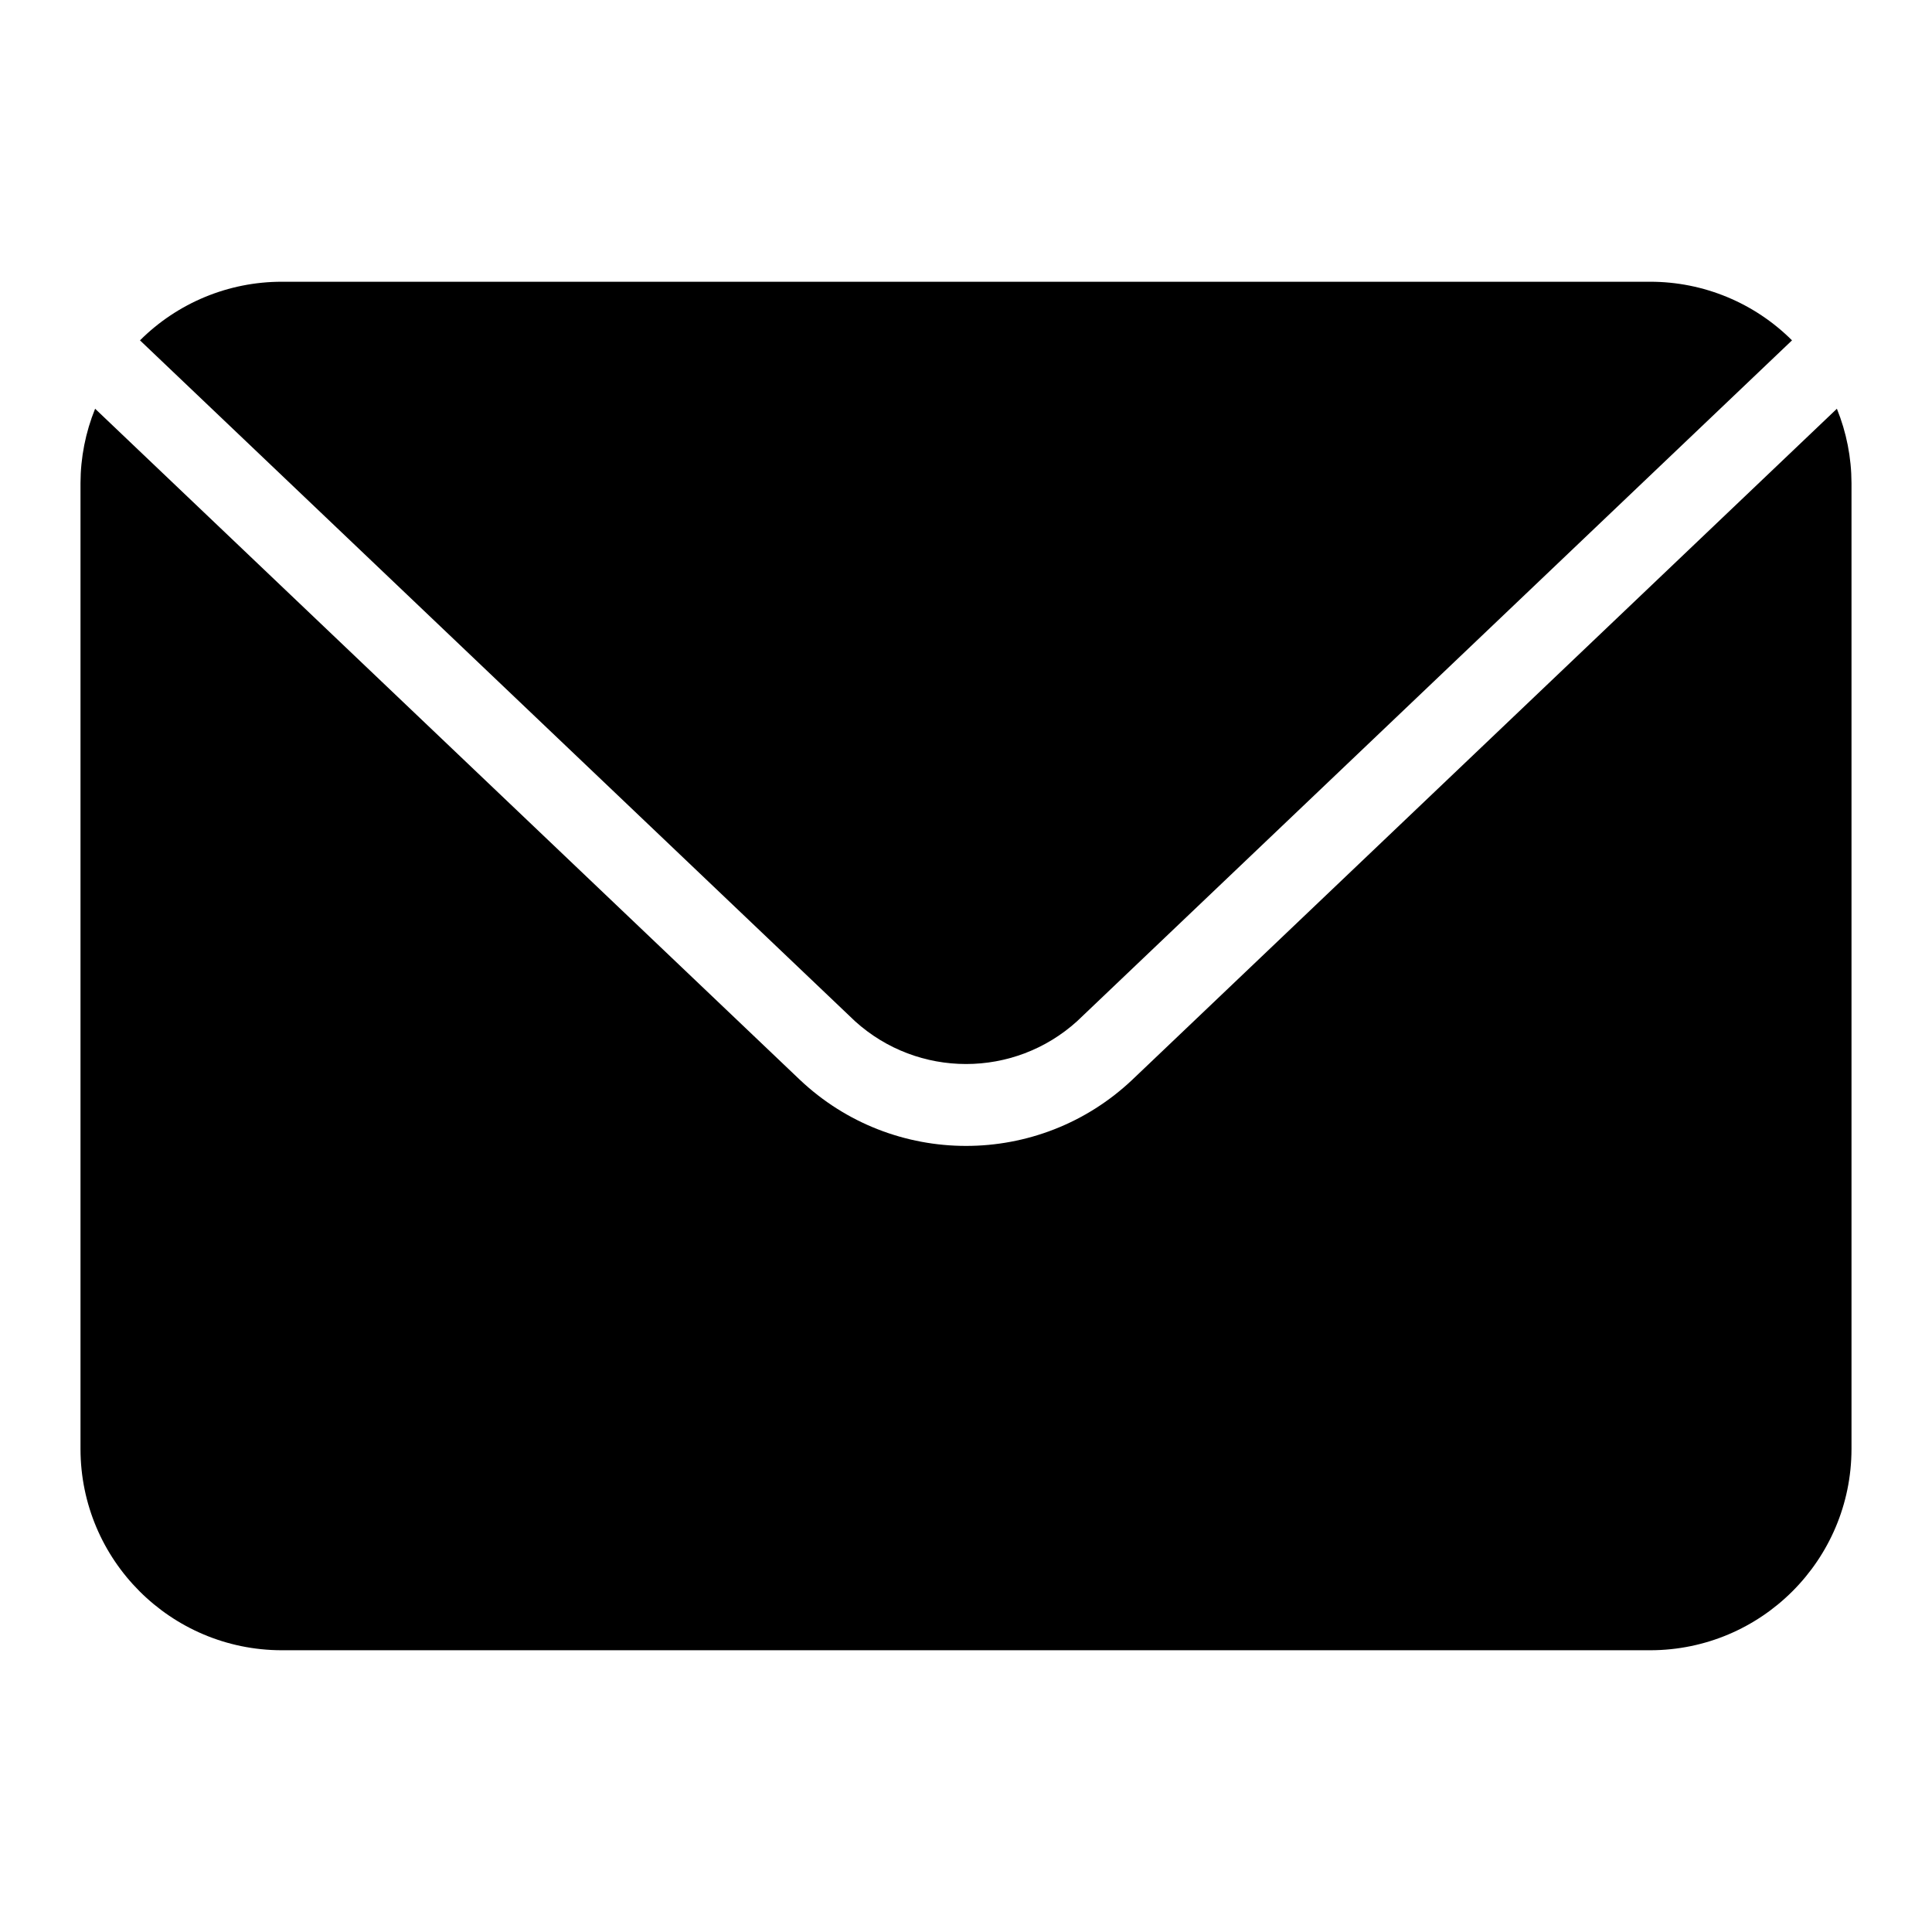
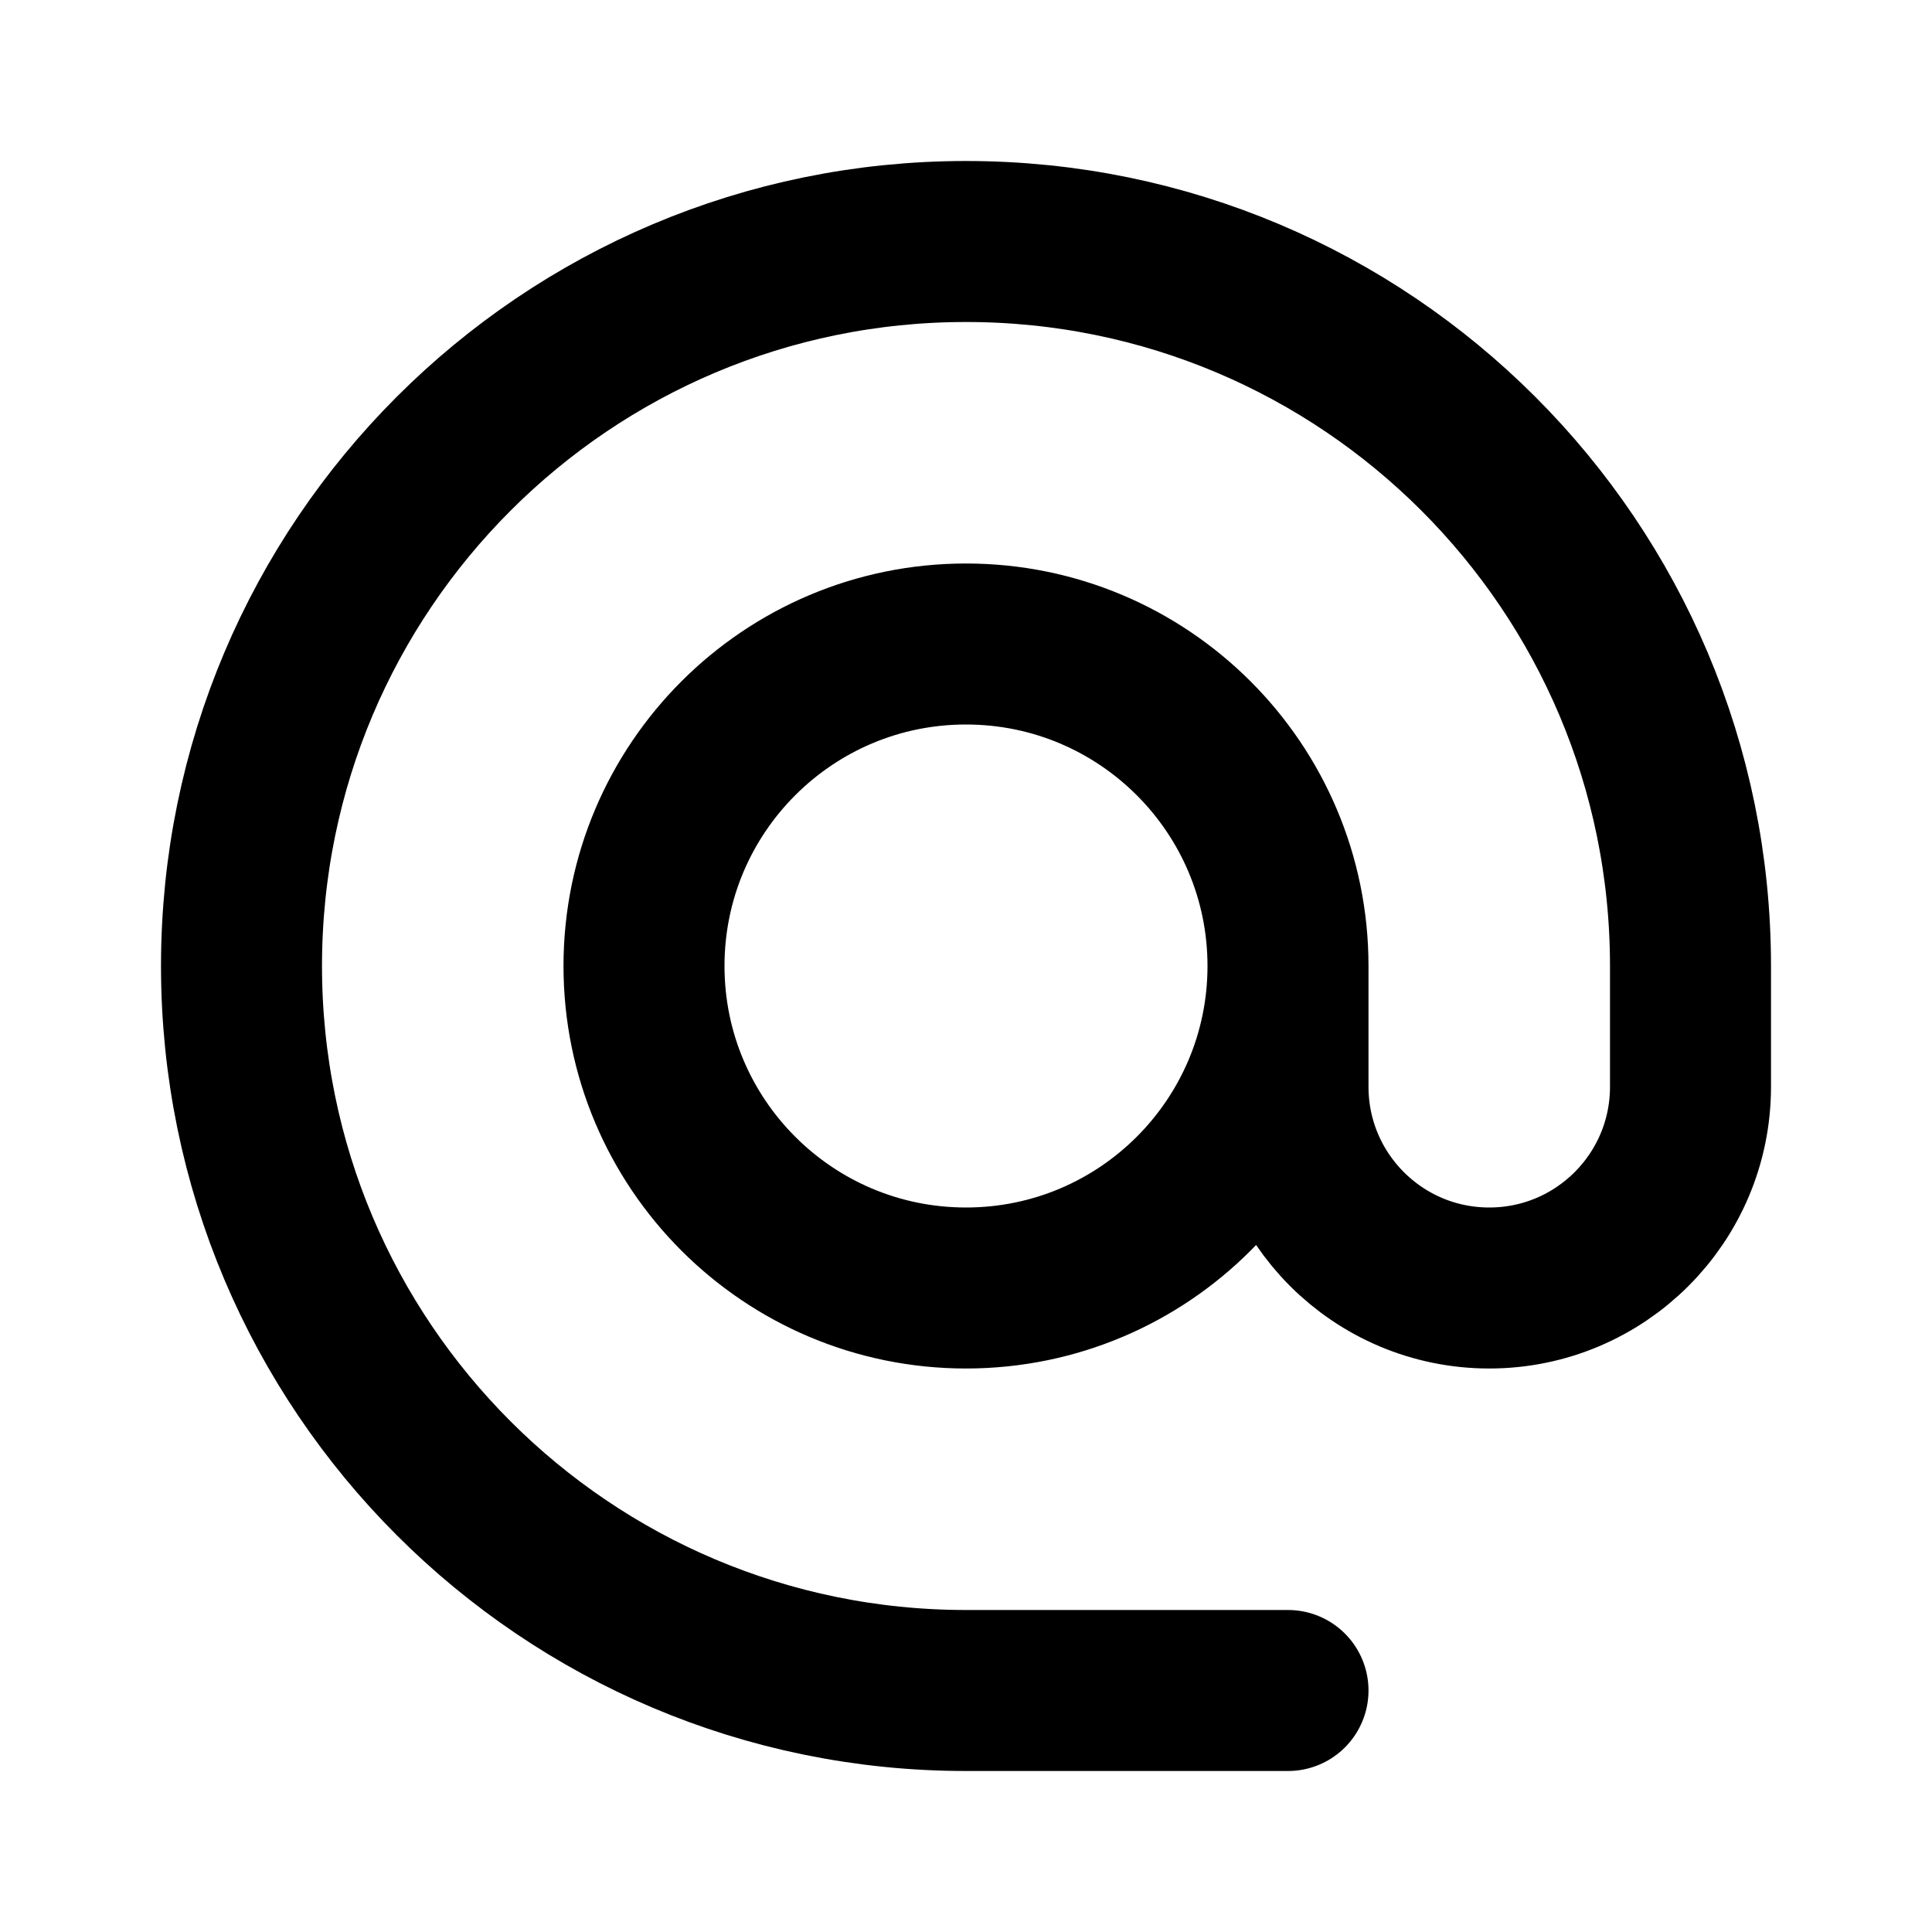
- <svg xmlns="http://www.w3.org/2000/svg" viewBox="0 0 48 48">
-   <path d="M28.139,26.819a6.01,6.01,0,0,1-8.275,0L2.363,10.155A4.948,4.948,0,0,0,2,12V36a5.006,5.006,0,0,0,5,5H41a5.006,5.006,0,0,0,5-5V12a4.948,4.948,0,0,0-.363-1.845Z" />
-   <path d="M21.242,25.371a4.11,4.11,0,0,0,5.519,0L44.522,8.456A4.983,4.983,0,0,0,41,7H7A4.983,4.983,0,0,0,3.478,8.456Z" />
+ <svg xmlns="http://www.w3.org/2000/svg" viewBox="0 0 24 24" fill="none">
+   <g id="SVGRepo_bgCarrier" stroke-width="0" />
+   <g id="SVGRepo_tracerCarrier" stroke-linecap="round" stroke-linejoin="round" />
+   <g id="SVGRepo_iconCarrier">
+     <path d="M16 12C16 14.209 14.209 16 12 16C9.791 16 8 14.209 8 12C8 9.791 9.791 8 12 8C14.209 8 16 9.791 16 12ZM16 12V13.5C16 14.881 17.119 16 18.5 16V16C19.881 16 21 14.881 21 13.5V12C21 7.029 16.971 3 12 3C7.029 3 3 7.029 3 12C3 16.971 7.029 21 12 21H16" stroke="#000000" stroke-width="2" stroke-linecap="round" stroke-linejoin="round" />
+   </g>
</svg>
